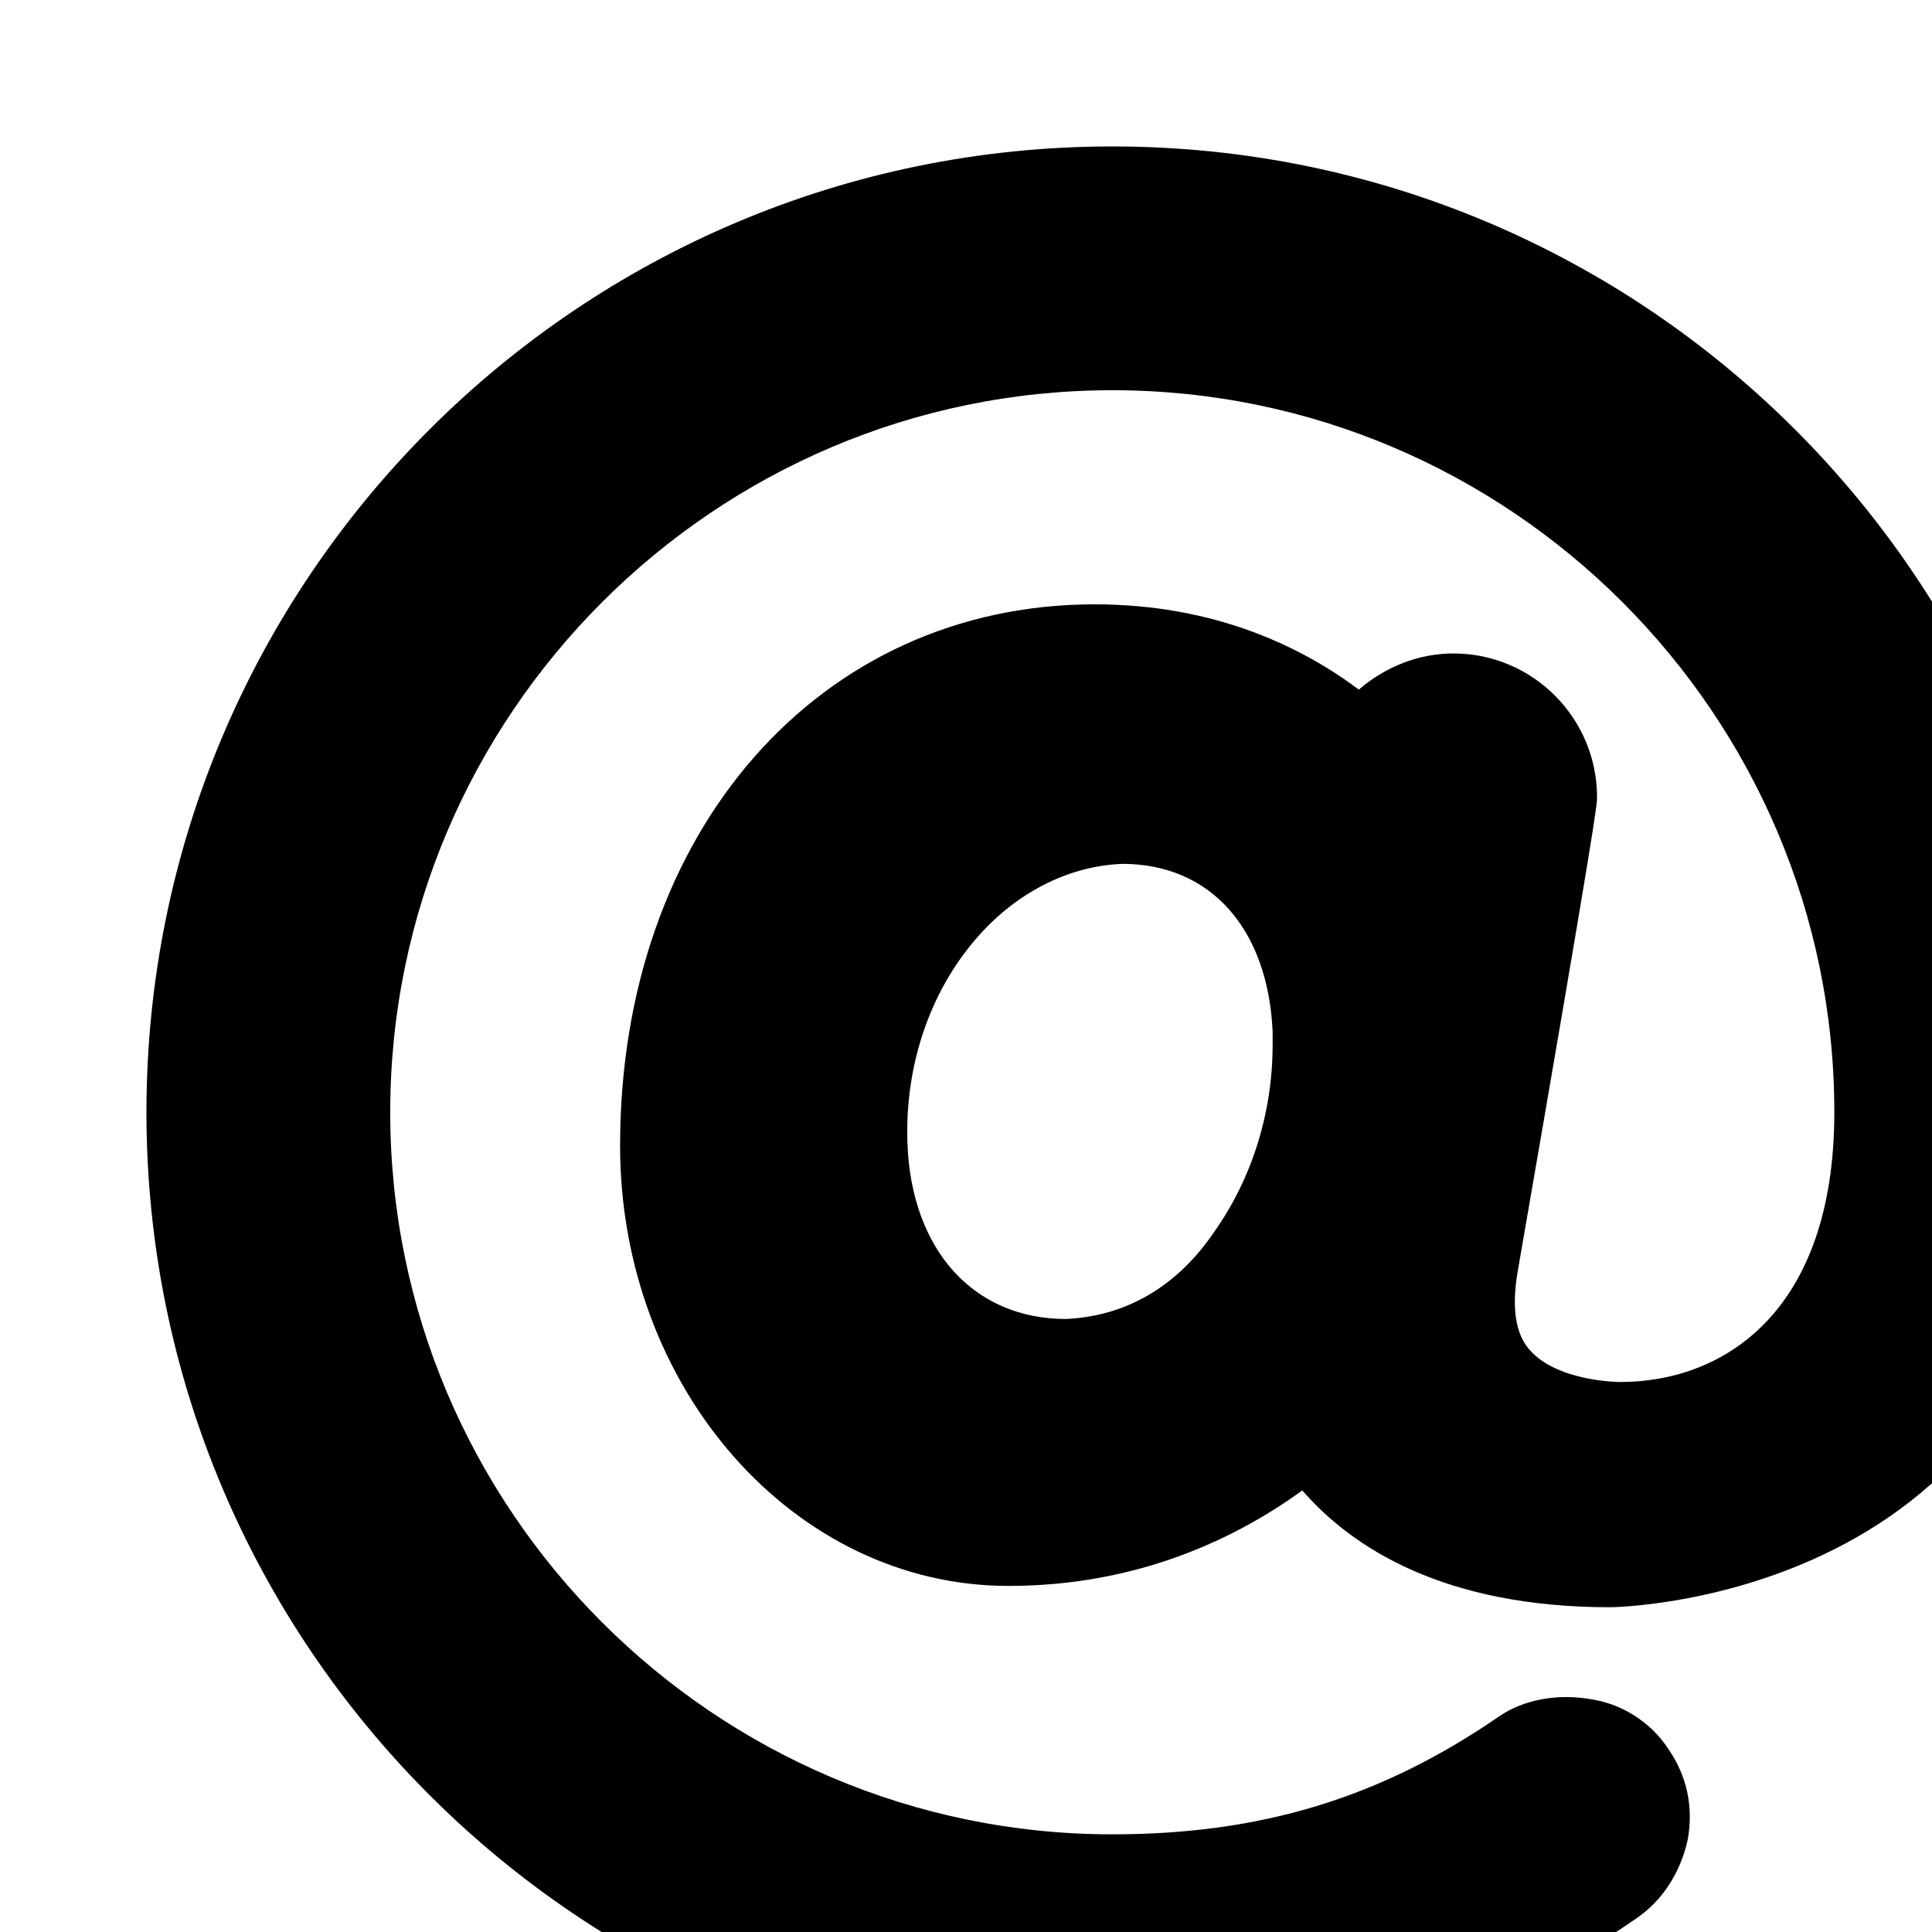
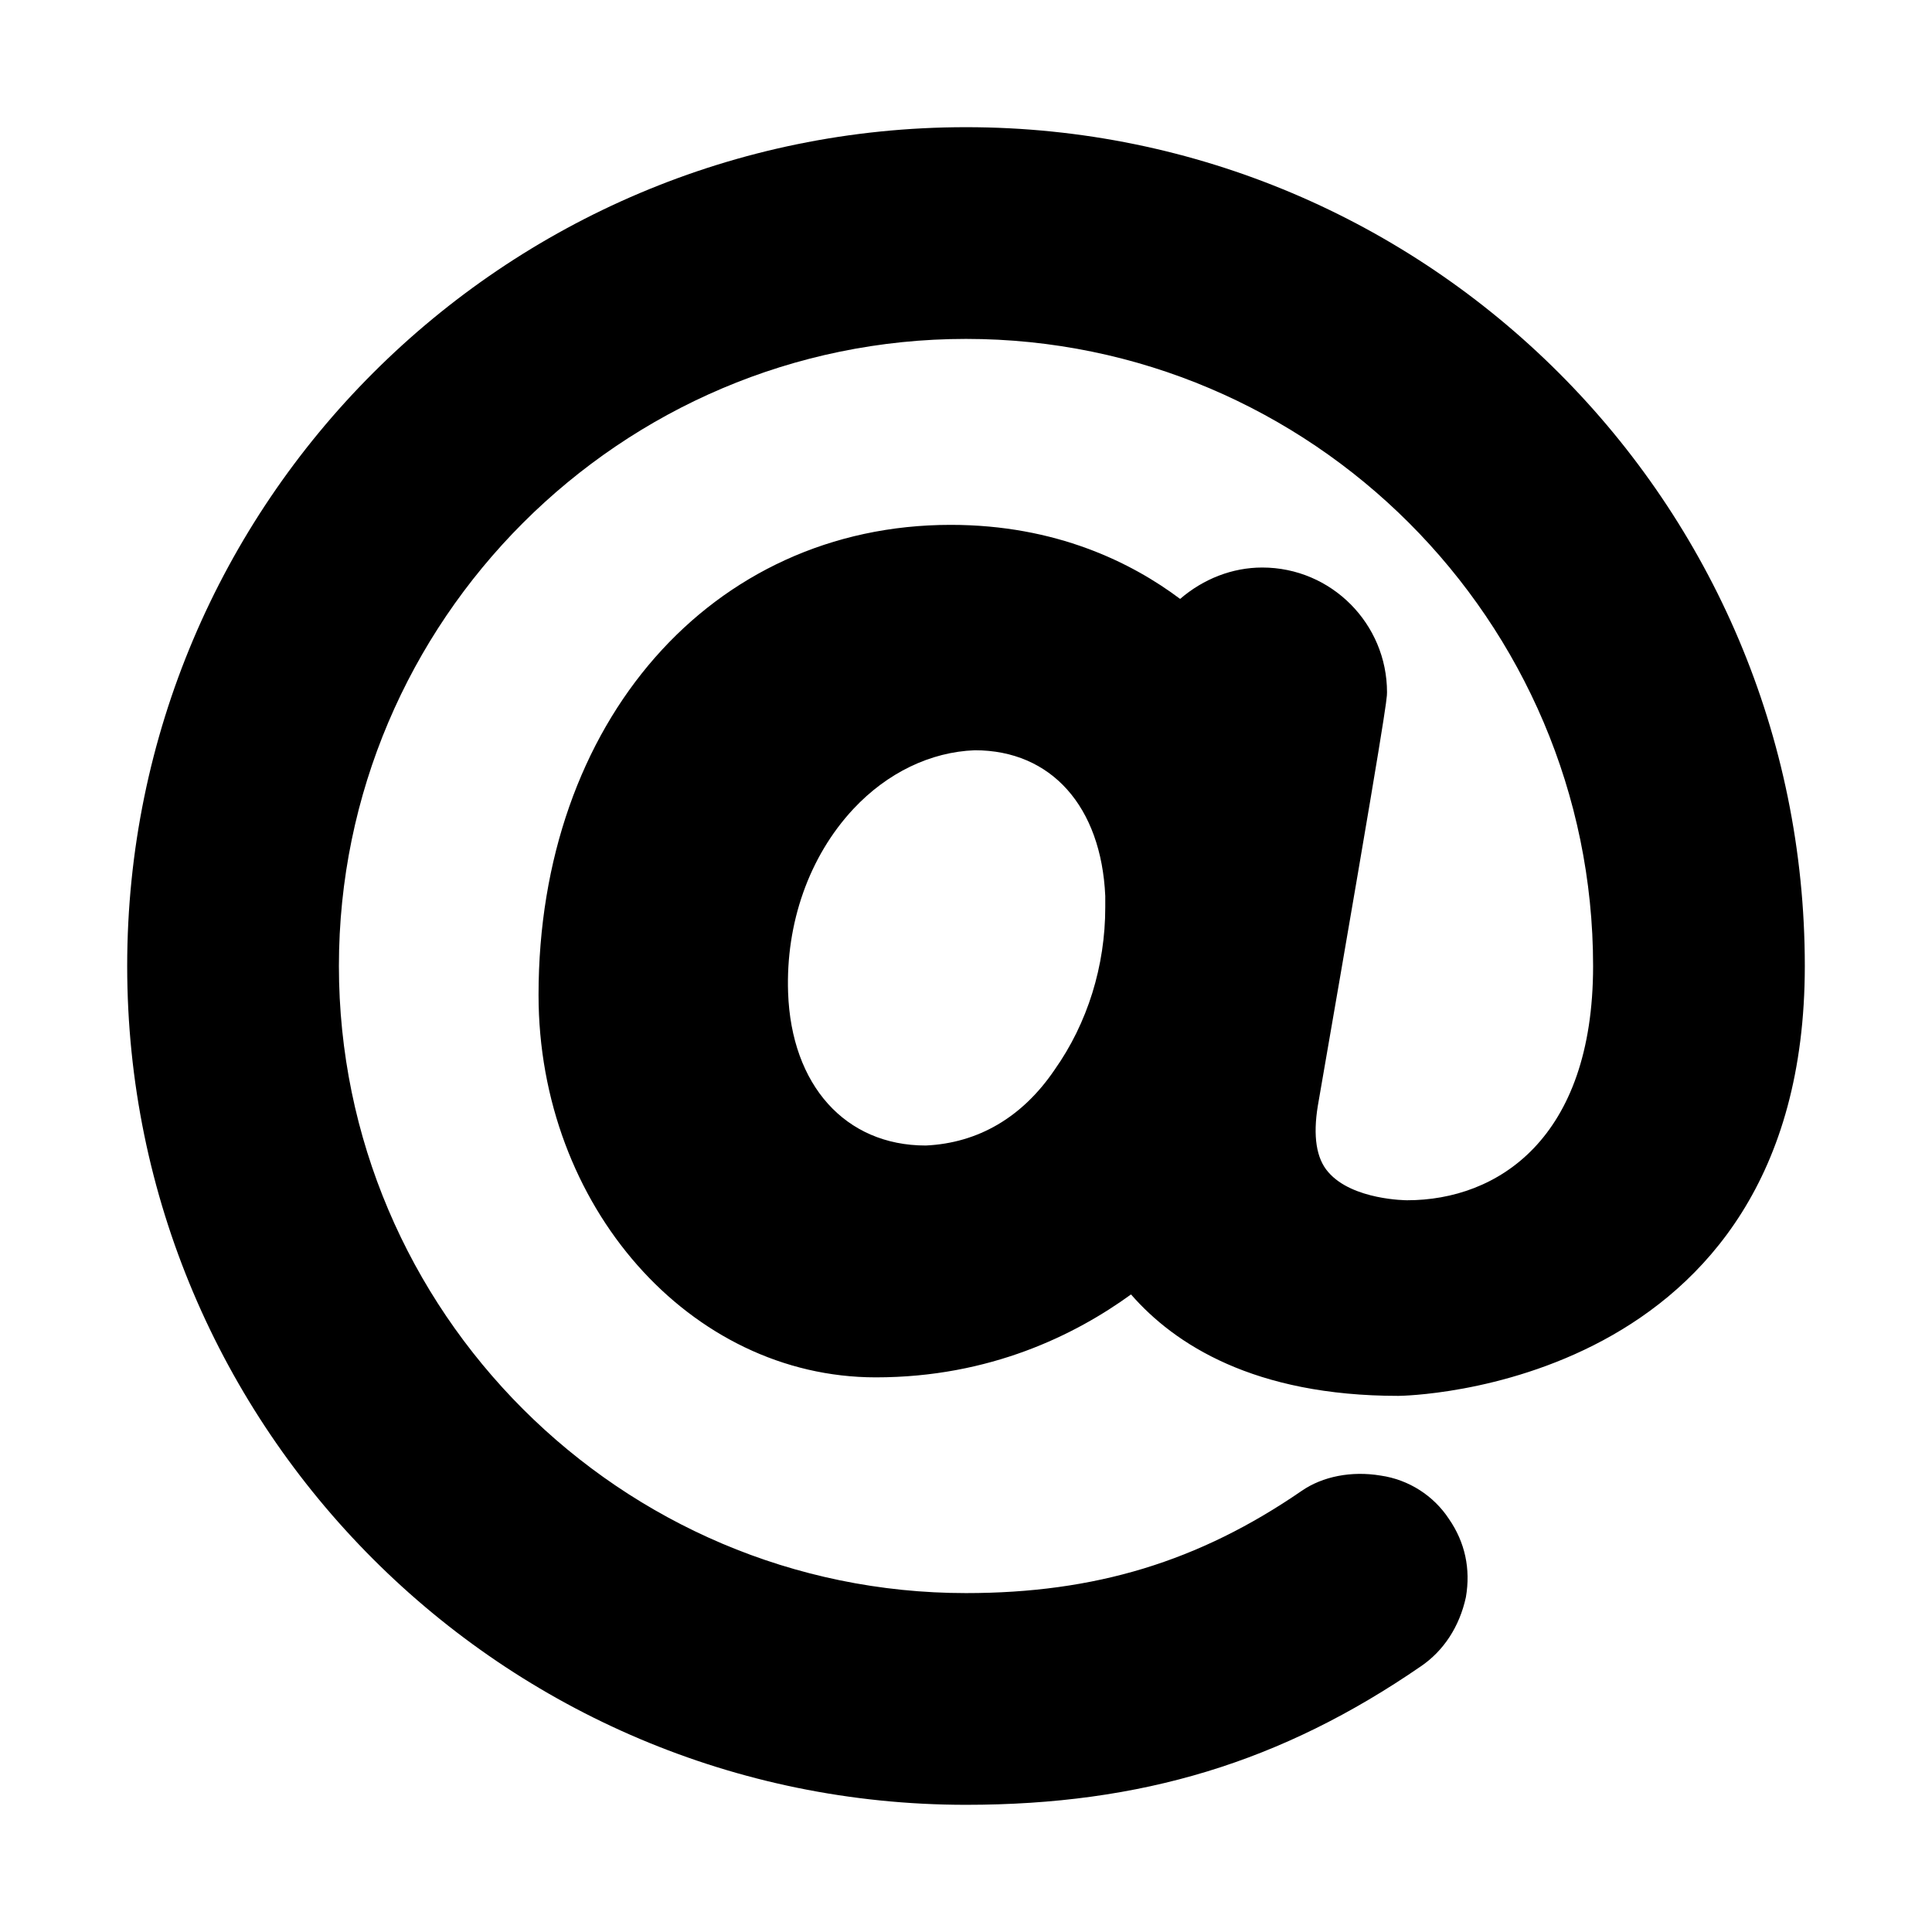
- <svg>
+ <svg viewBox="0 0 24 24">
  <g>
    <path d="M17.23 8.6c0-.85-.69-1.55-1.55-1.55-.37 0-.73.14-1.02.39-.6-.45-1.54-.92-2.85-.92-2.97 0-5.12 2.45-5.12 5.84 0 2.62 1.88 4.75 4.19 4.75 1.42 0 2.48-.53 3.17-1.03.54.62 1.53 1.26 3.32 1.26.05 0 5.05-.06 5.05-5.34 0-5.75-4.67-10.42-10.42-10.42S1.58 6.25 1.58 12 6.25 22.42 12 22.42c2.18 0 3.92-.53 5.65-1.72.28-.19.48-.49.56-.86.06-.35-.01-.68-.21-.97-.19-.29-.5-.49-.85-.54-.36-.06-.72.01-.98.19-1.28.88-2.57 1.27-4.17 1.27-4.29 0-7.79-3.5-7.79-7.79S7.71 4.21 12 4.21s7.79 3.5 7.79 7.79c0 2.15-1.19 2.91-2.31 2.91 0 0-.68 0-.98-.35-.15-.17-.19-.45-.13-.82.86-4.96.86-5.06.86-5.14zm-3.5 2.53v.14c0 .73-.22 1.44-.63 2.02-.4.59-.95.91-1.6.94-1 0-1.67-.75-1.71-1.9-.03-.86.26-1.69.81-2.28.42-.45.96-.71 1.51-.73.95 0 1.57.7 1.62 1.81z" />
  </g>
</svg>
